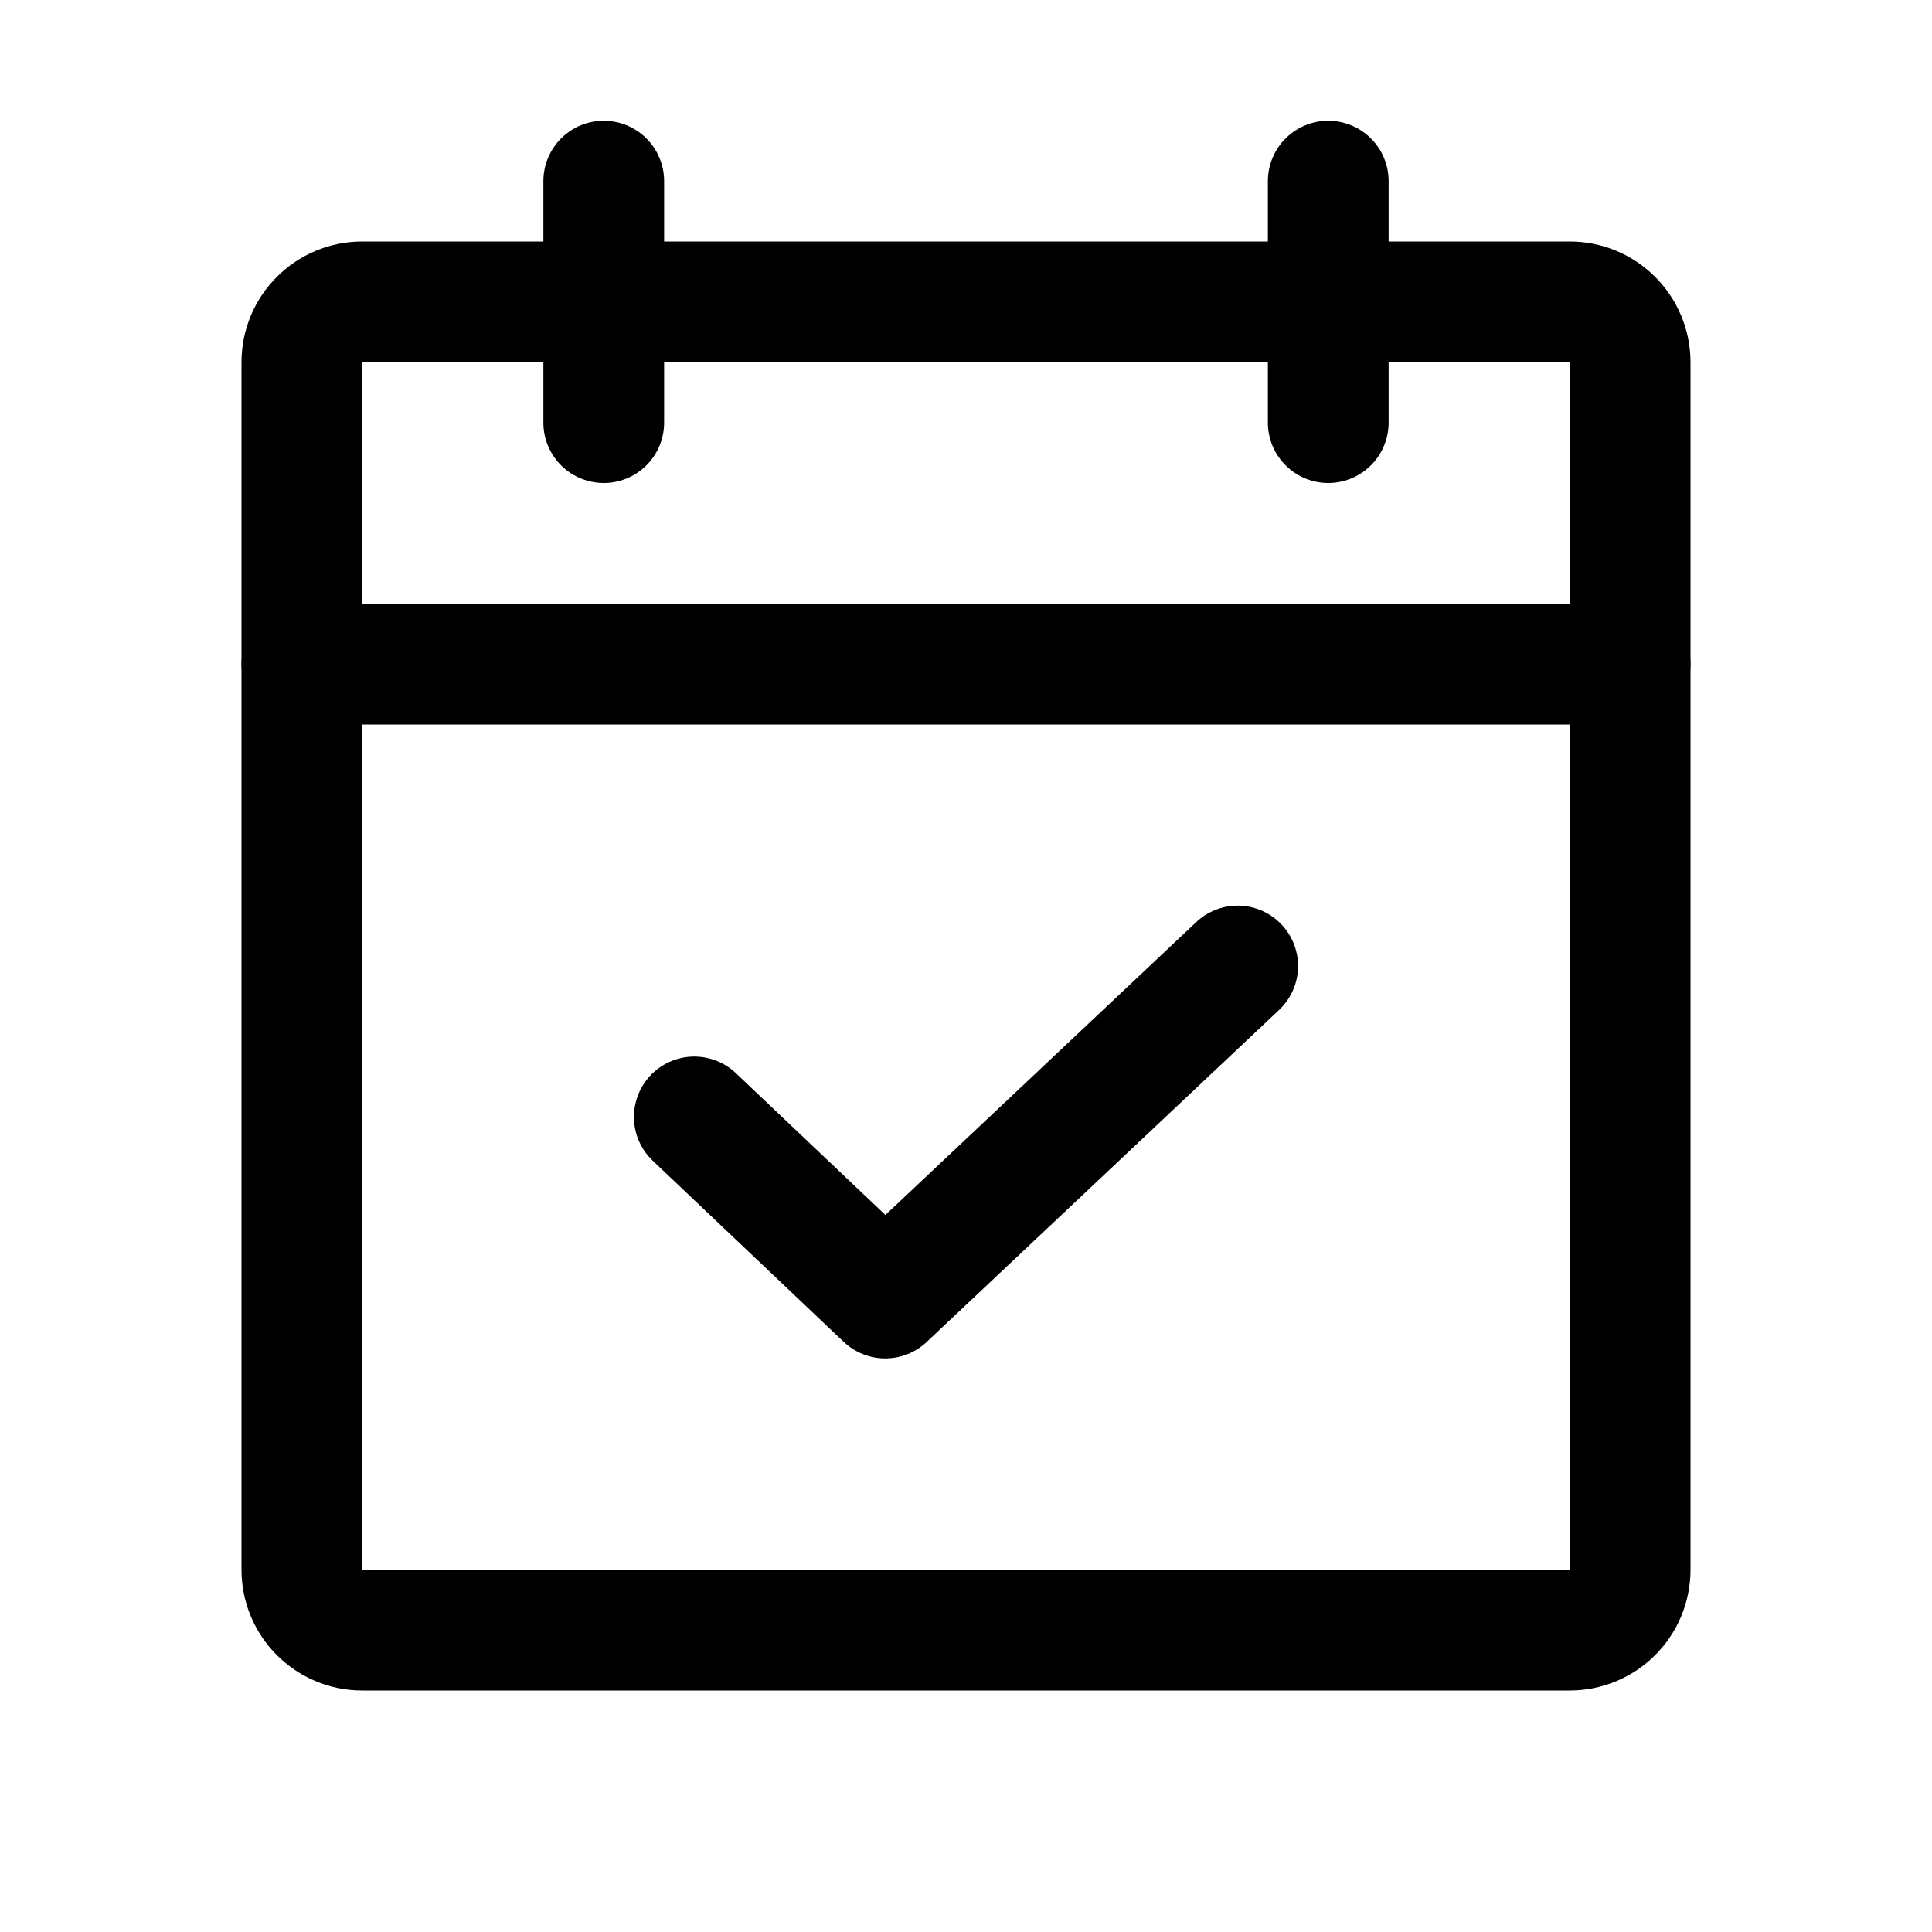
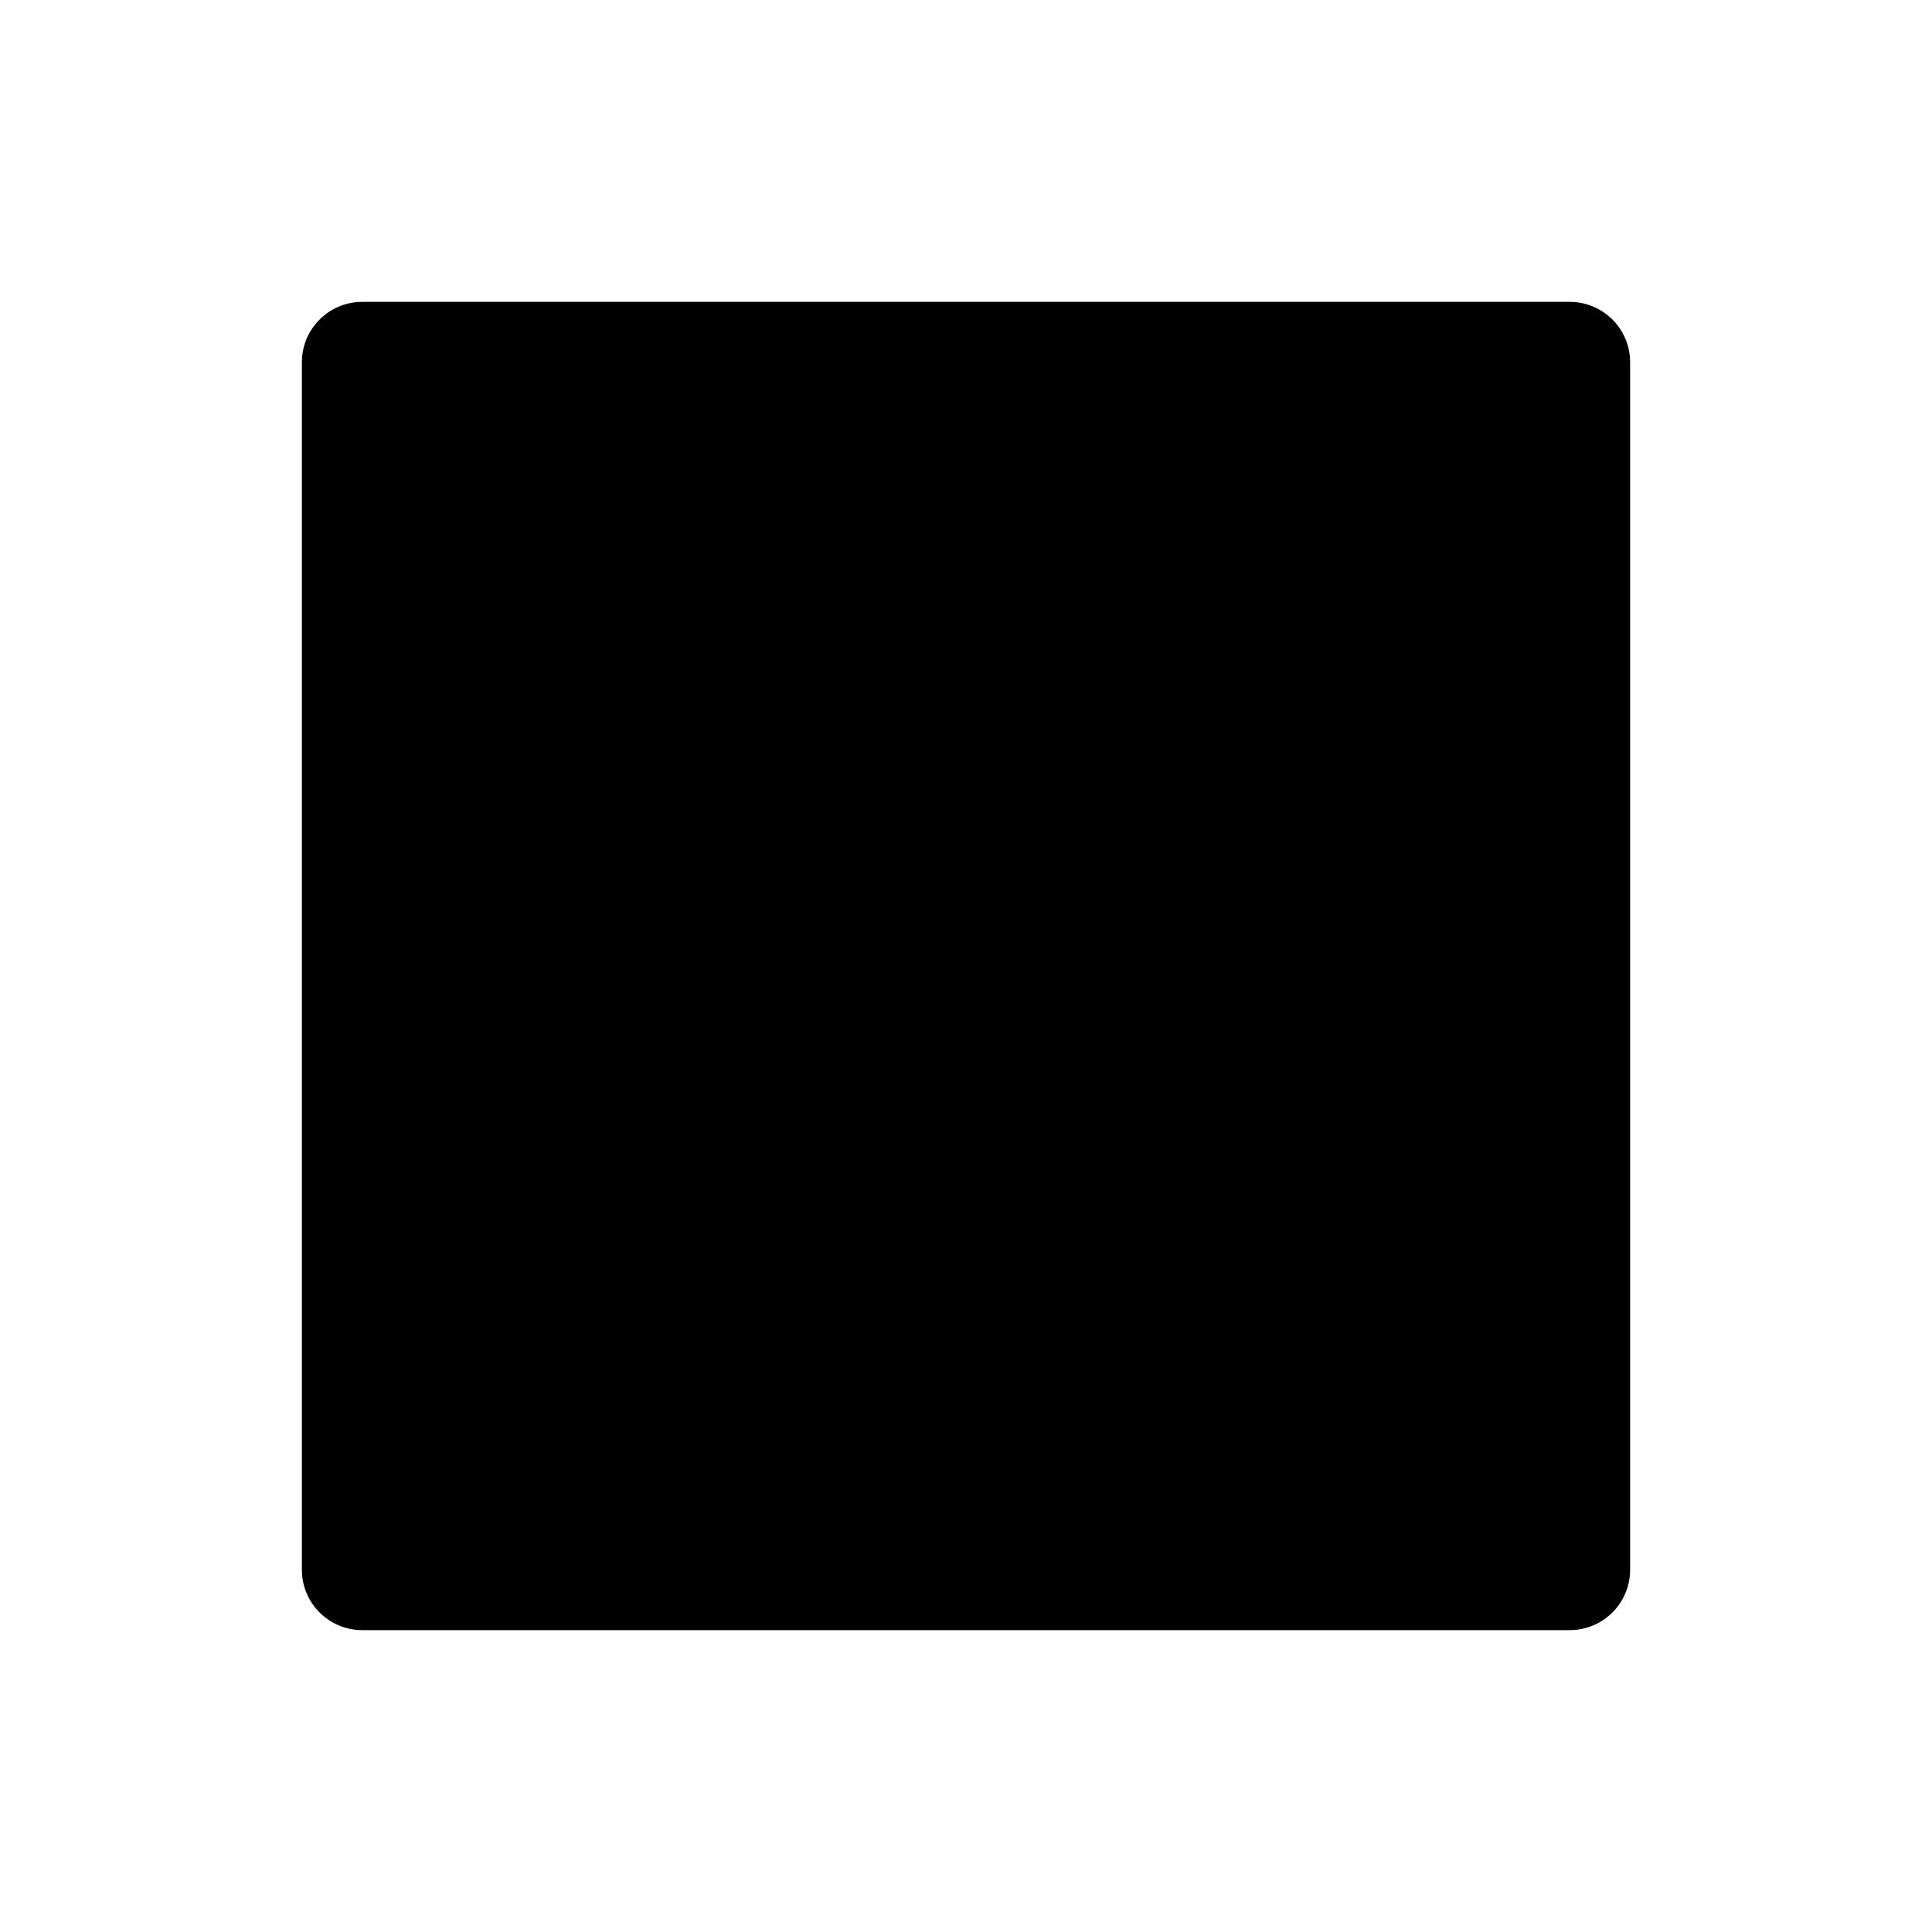
- <svg xmlns="http://www.w3.org/2000/svg" width="192" height="192" fill="#000000" viewBox="0 0 256 256">
-   <rect width="256" height="256" fill="none" />
-   <rect x="40" y="40" width="176" height="176" rx="8" fill="none" stroke="#000000" stroke-linecap="round" stroke-linejoin="round" stroke-width="16" />
-   <line x1="176" y1="24" x2="176" y2="56" fill="none" stroke="#000000" stroke-linecap="round" stroke-linejoin="round" stroke-width="16" />
-   <line x1="80" y1="24" x2="80" y2="56" fill="none" stroke="#000000" stroke-linecap="round" stroke-linejoin="round" stroke-width="16" />
-   <line x1="40" y1="88" x2="216" y2="88" fill="none" stroke="#000000" stroke-linecap="round" stroke-linejoin="round" stroke-width="16" />
-   <polyline points="164 128 117.3 172 92 148" fill="none" stroke="#000000" stroke-linecap="round" stroke-linejoin="round" stroke-width="16" />
+ <svg xmlns="http://www.w3.org/2000/svg" class="icon icon-calendar" width="192" height="192" viewBox="0 0 256 256">
+   <rect x="40" y="40" width="176" height="176" rx="8" stroke-linecap="round" stroke-linejoin="round" stroke-width="16" />
+   <line x1="176" y1="24" x2="176" y2="56" stroke-linecap="round" stroke-linejoin="round" stroke-width="16" />
+   <line x1="80" y1="24" x2="80" y2="56" stroke-linecap="round" stroke-linejoin="round" stroke-width="16" />
+   <line x1="40" y1="88" x2="216" y2="88" stroke-linecap="round" stroke-linejoin="round" stroke-width="16" />
+   <polyline points="164 128 117.3 172 92 148" stroke-linecap="round" stroke-linejoin="round" stroke-width="16" />
</svg>
